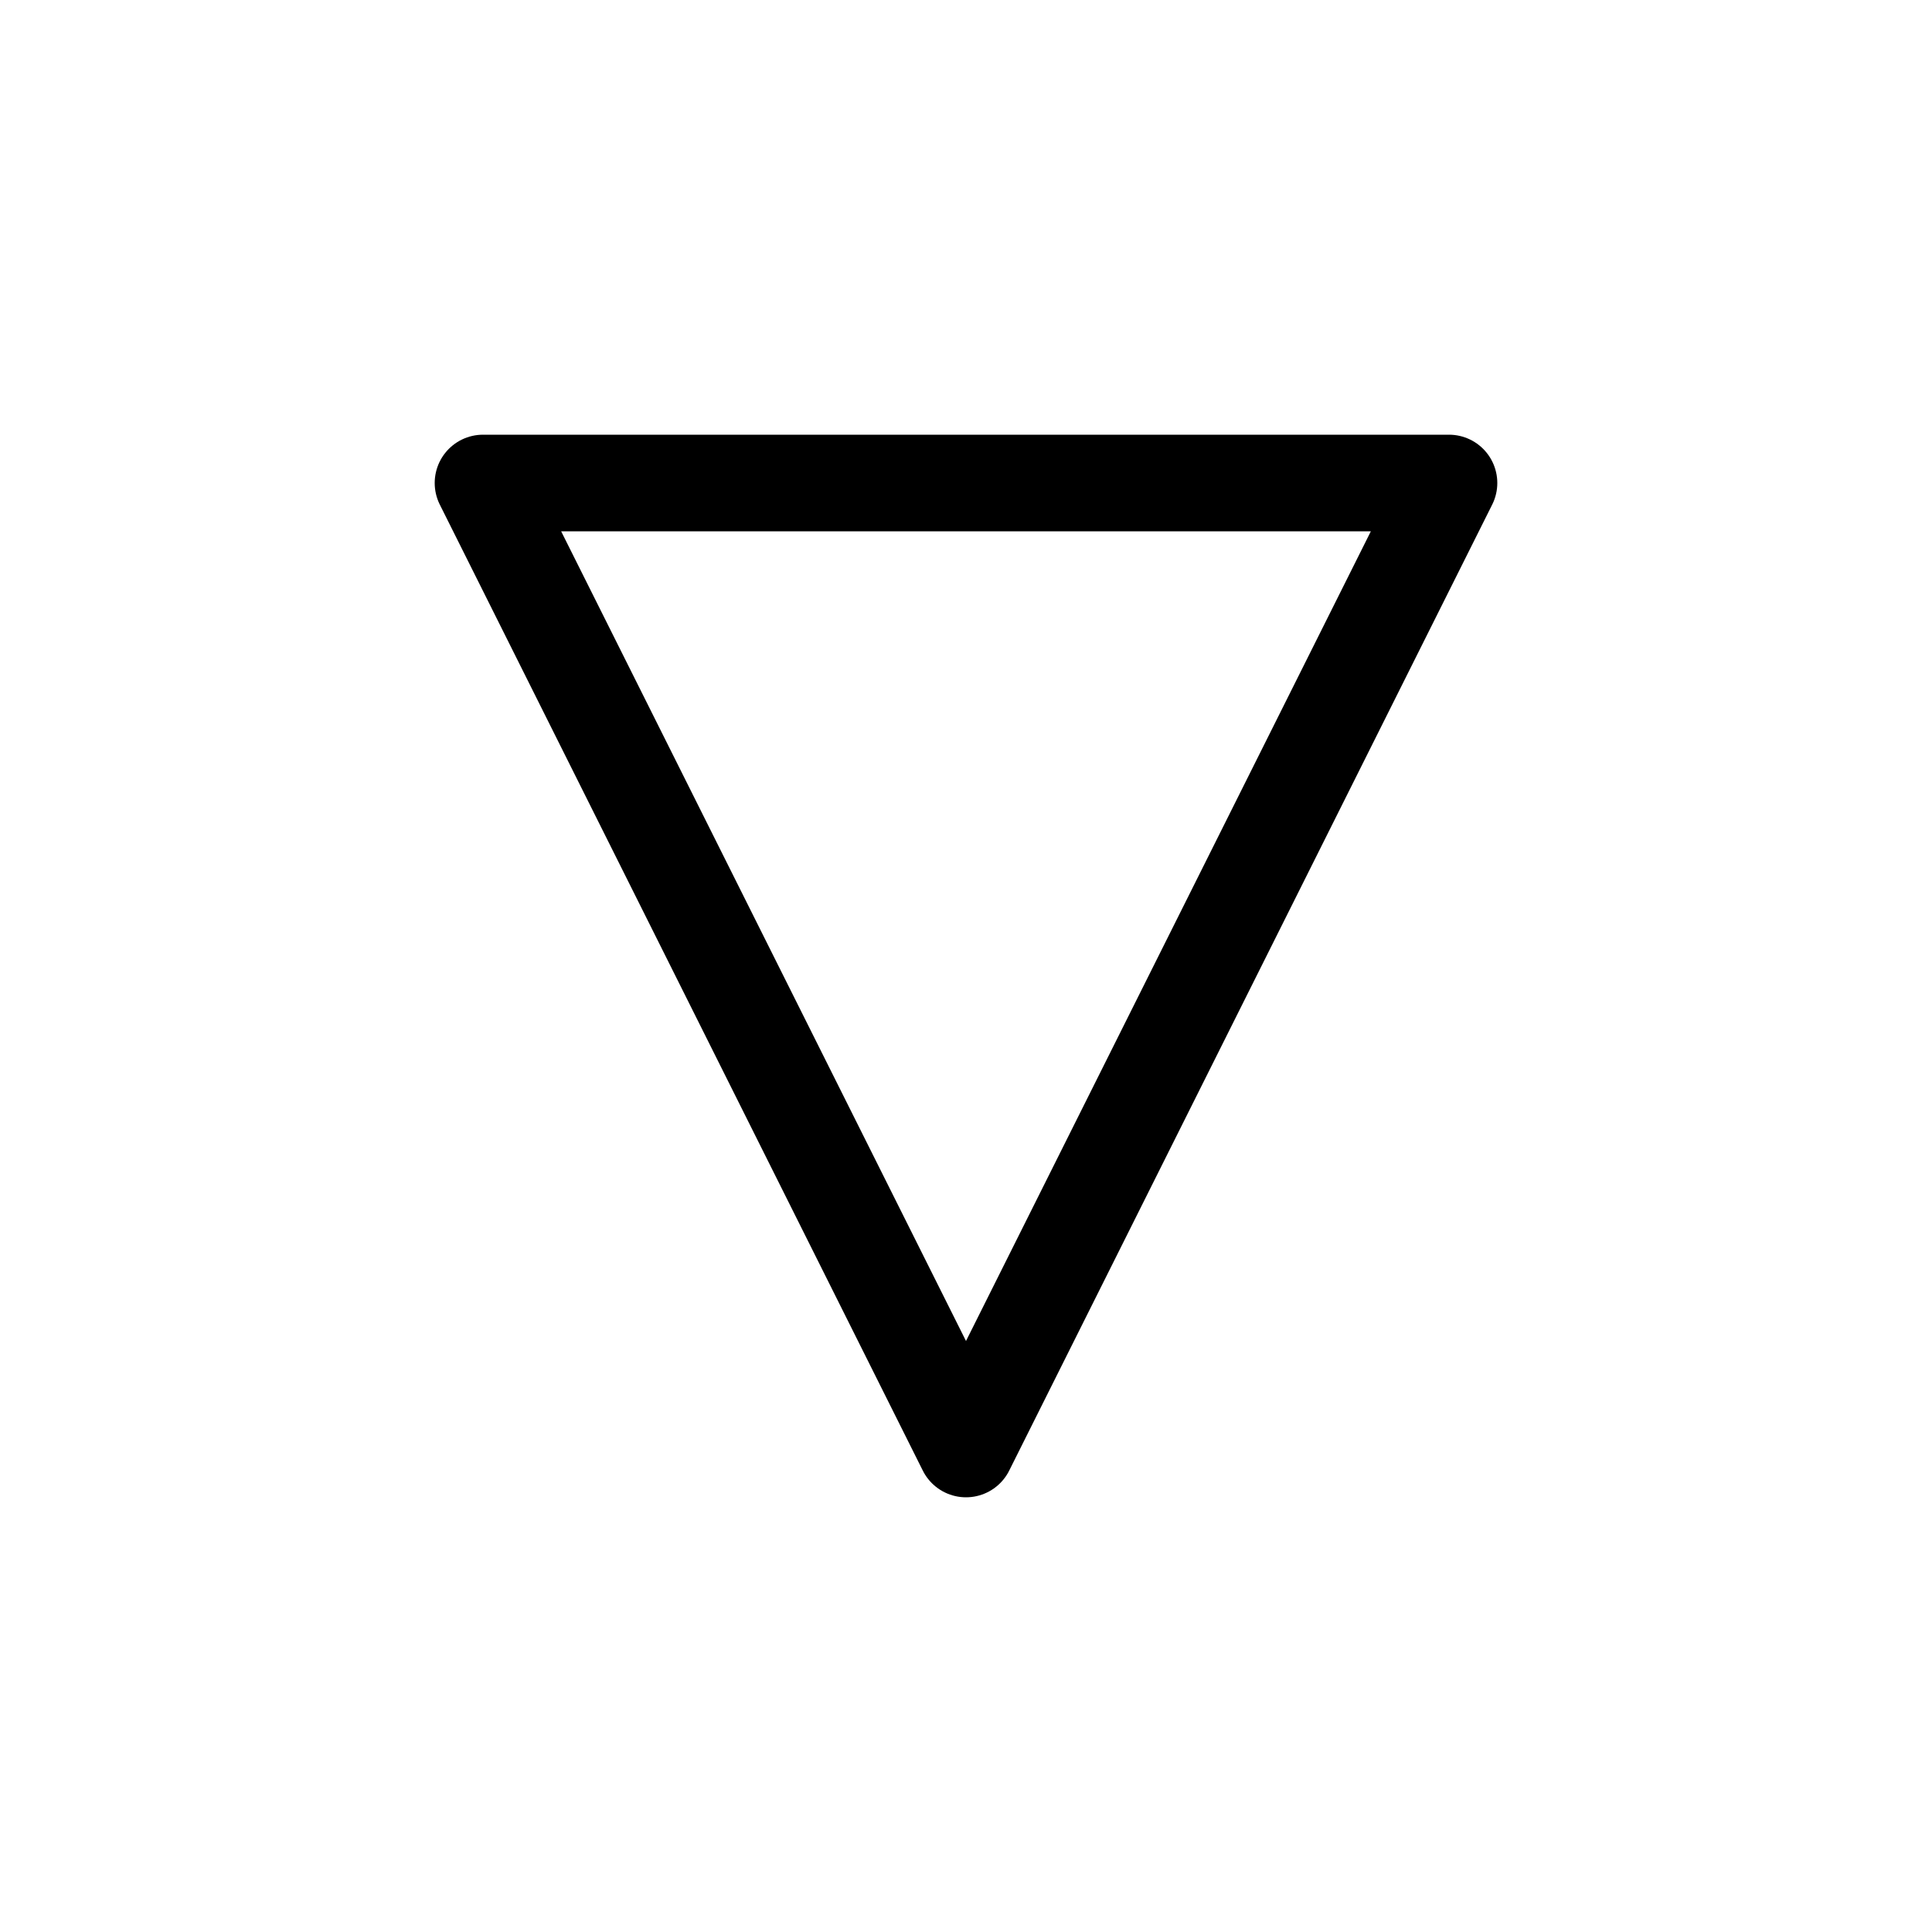
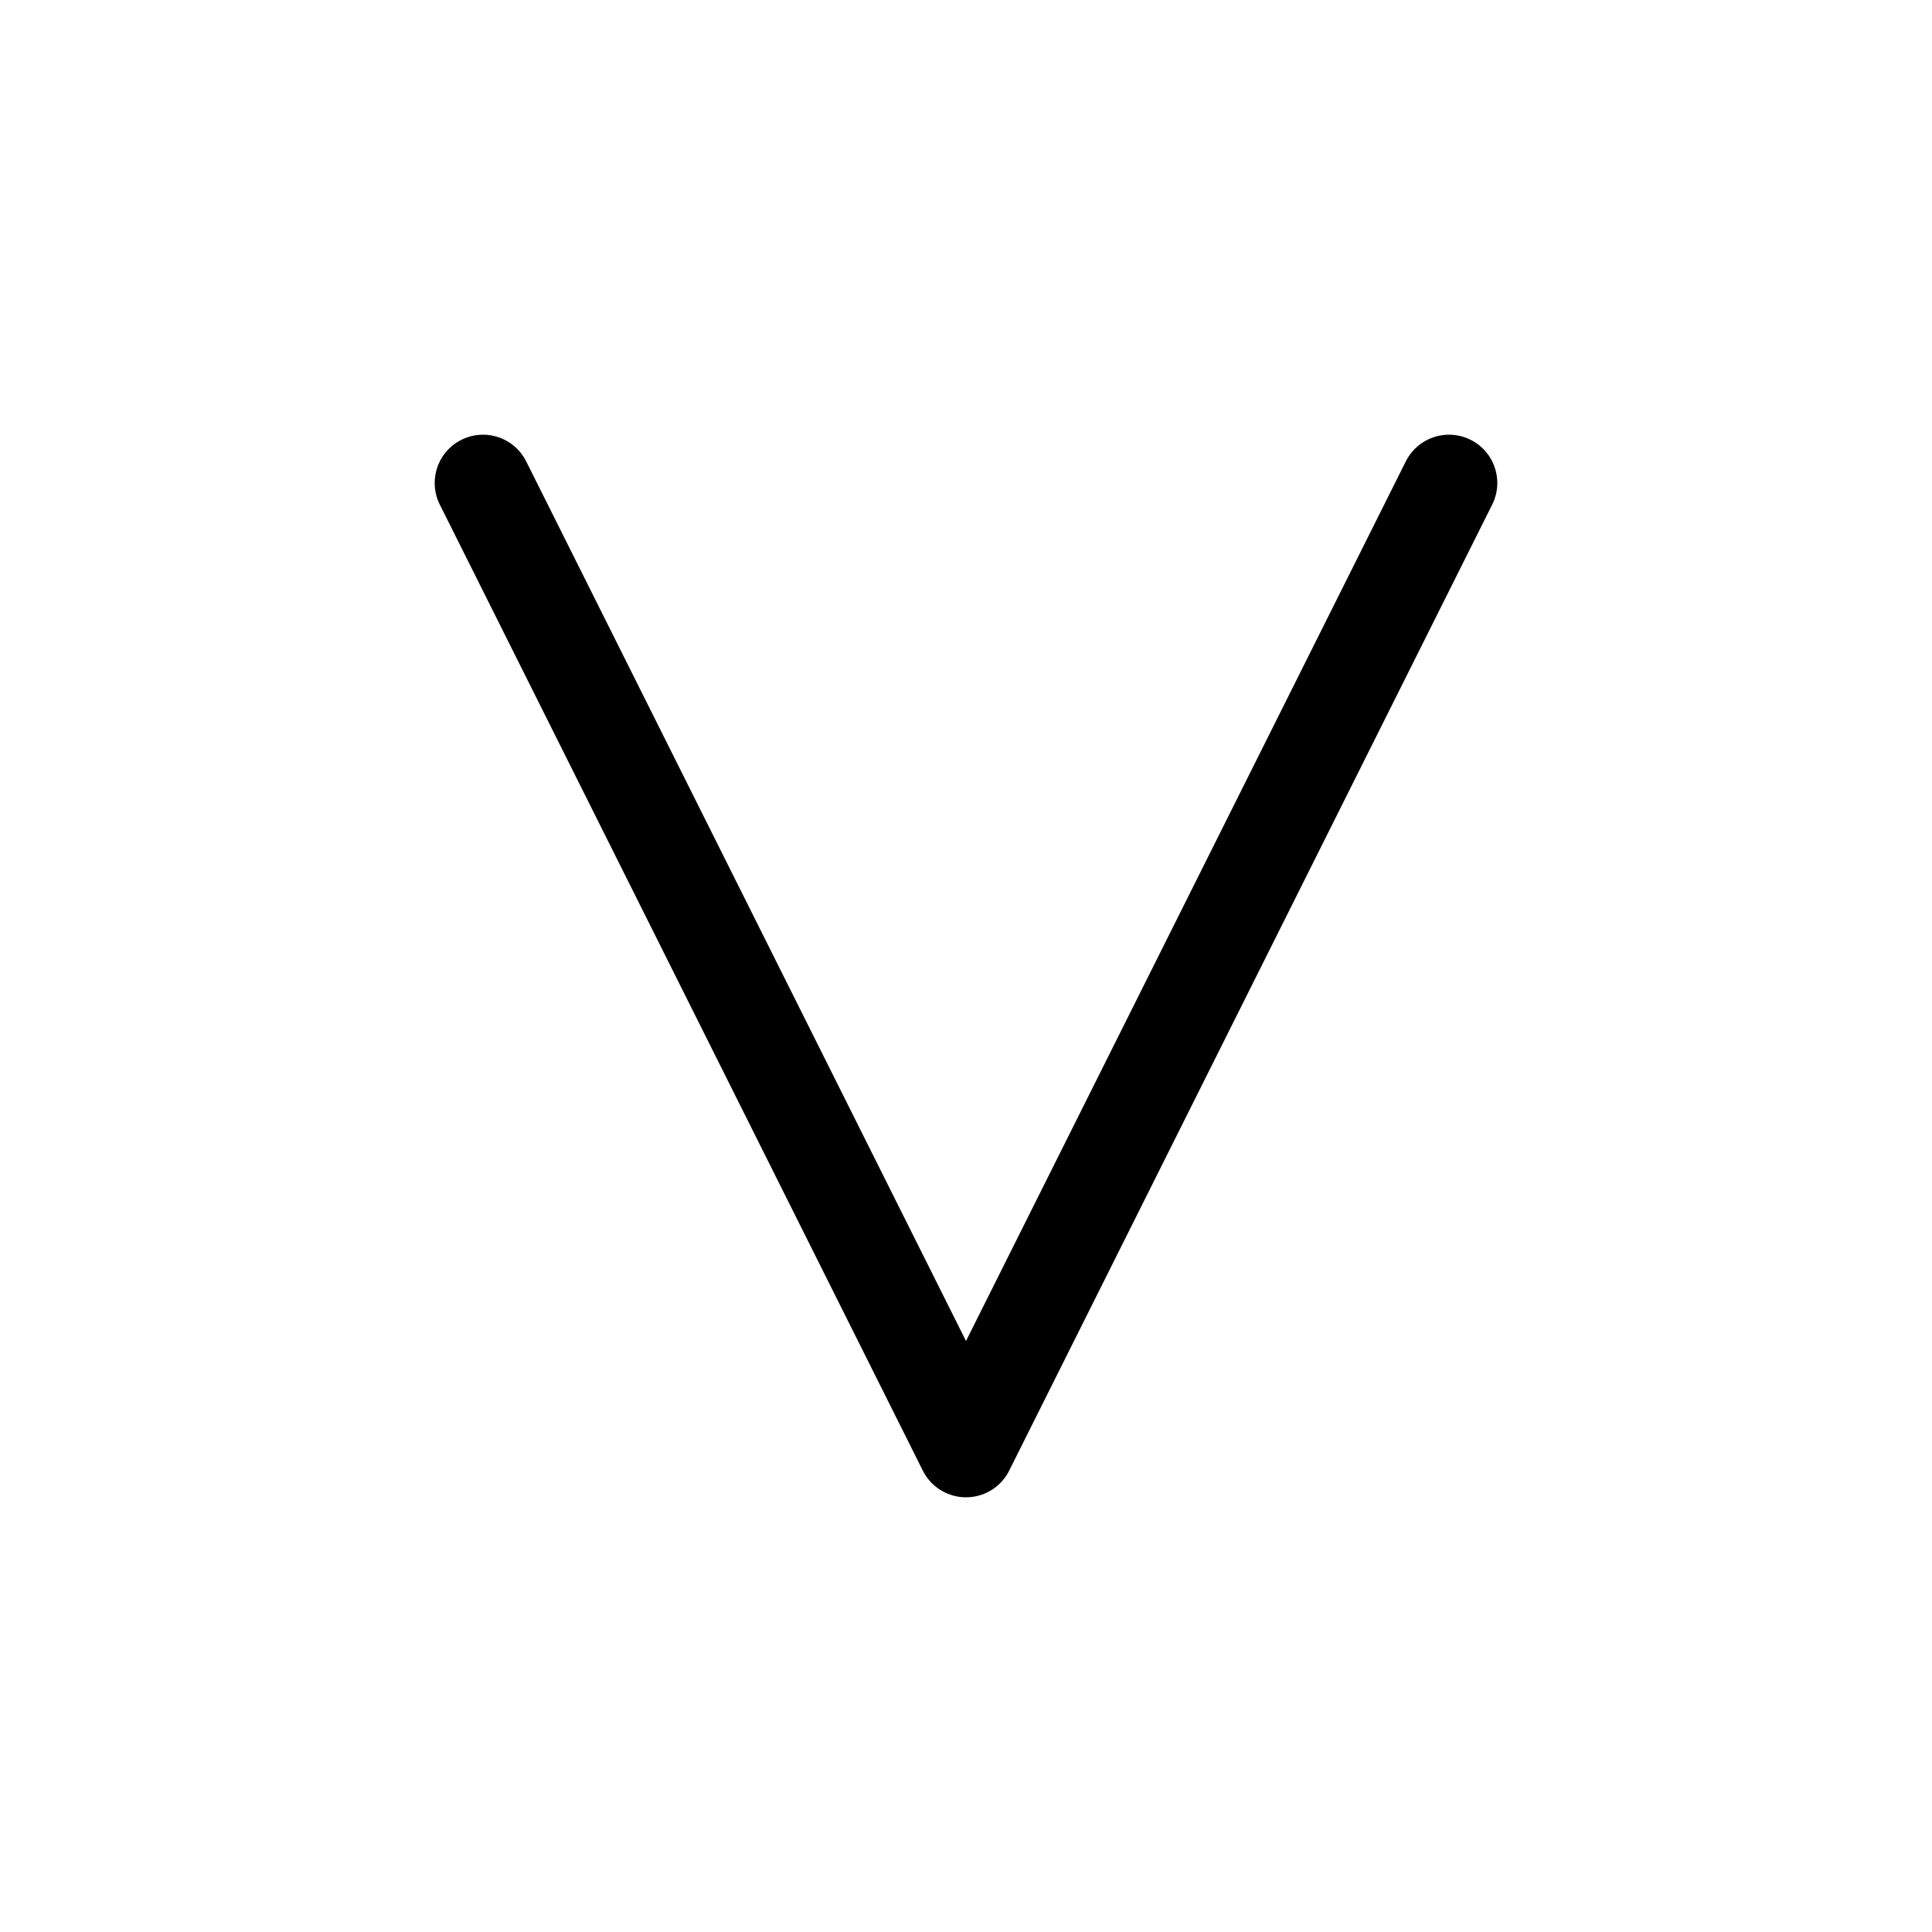
<svg xmlns="http://www.w3.org/2000/svg" viewBox="0 0 100 100" width="100" height="100" fill="transparent" stroke="currentColor" stroke-width="5" stroke-linecap="round" stroke-linejoin="round">
-   <path d="         M25 25         L50 75         L75 25 Z         " />
+   <path d="         M25 25         L50 75         L75 25         " />
</svg>
